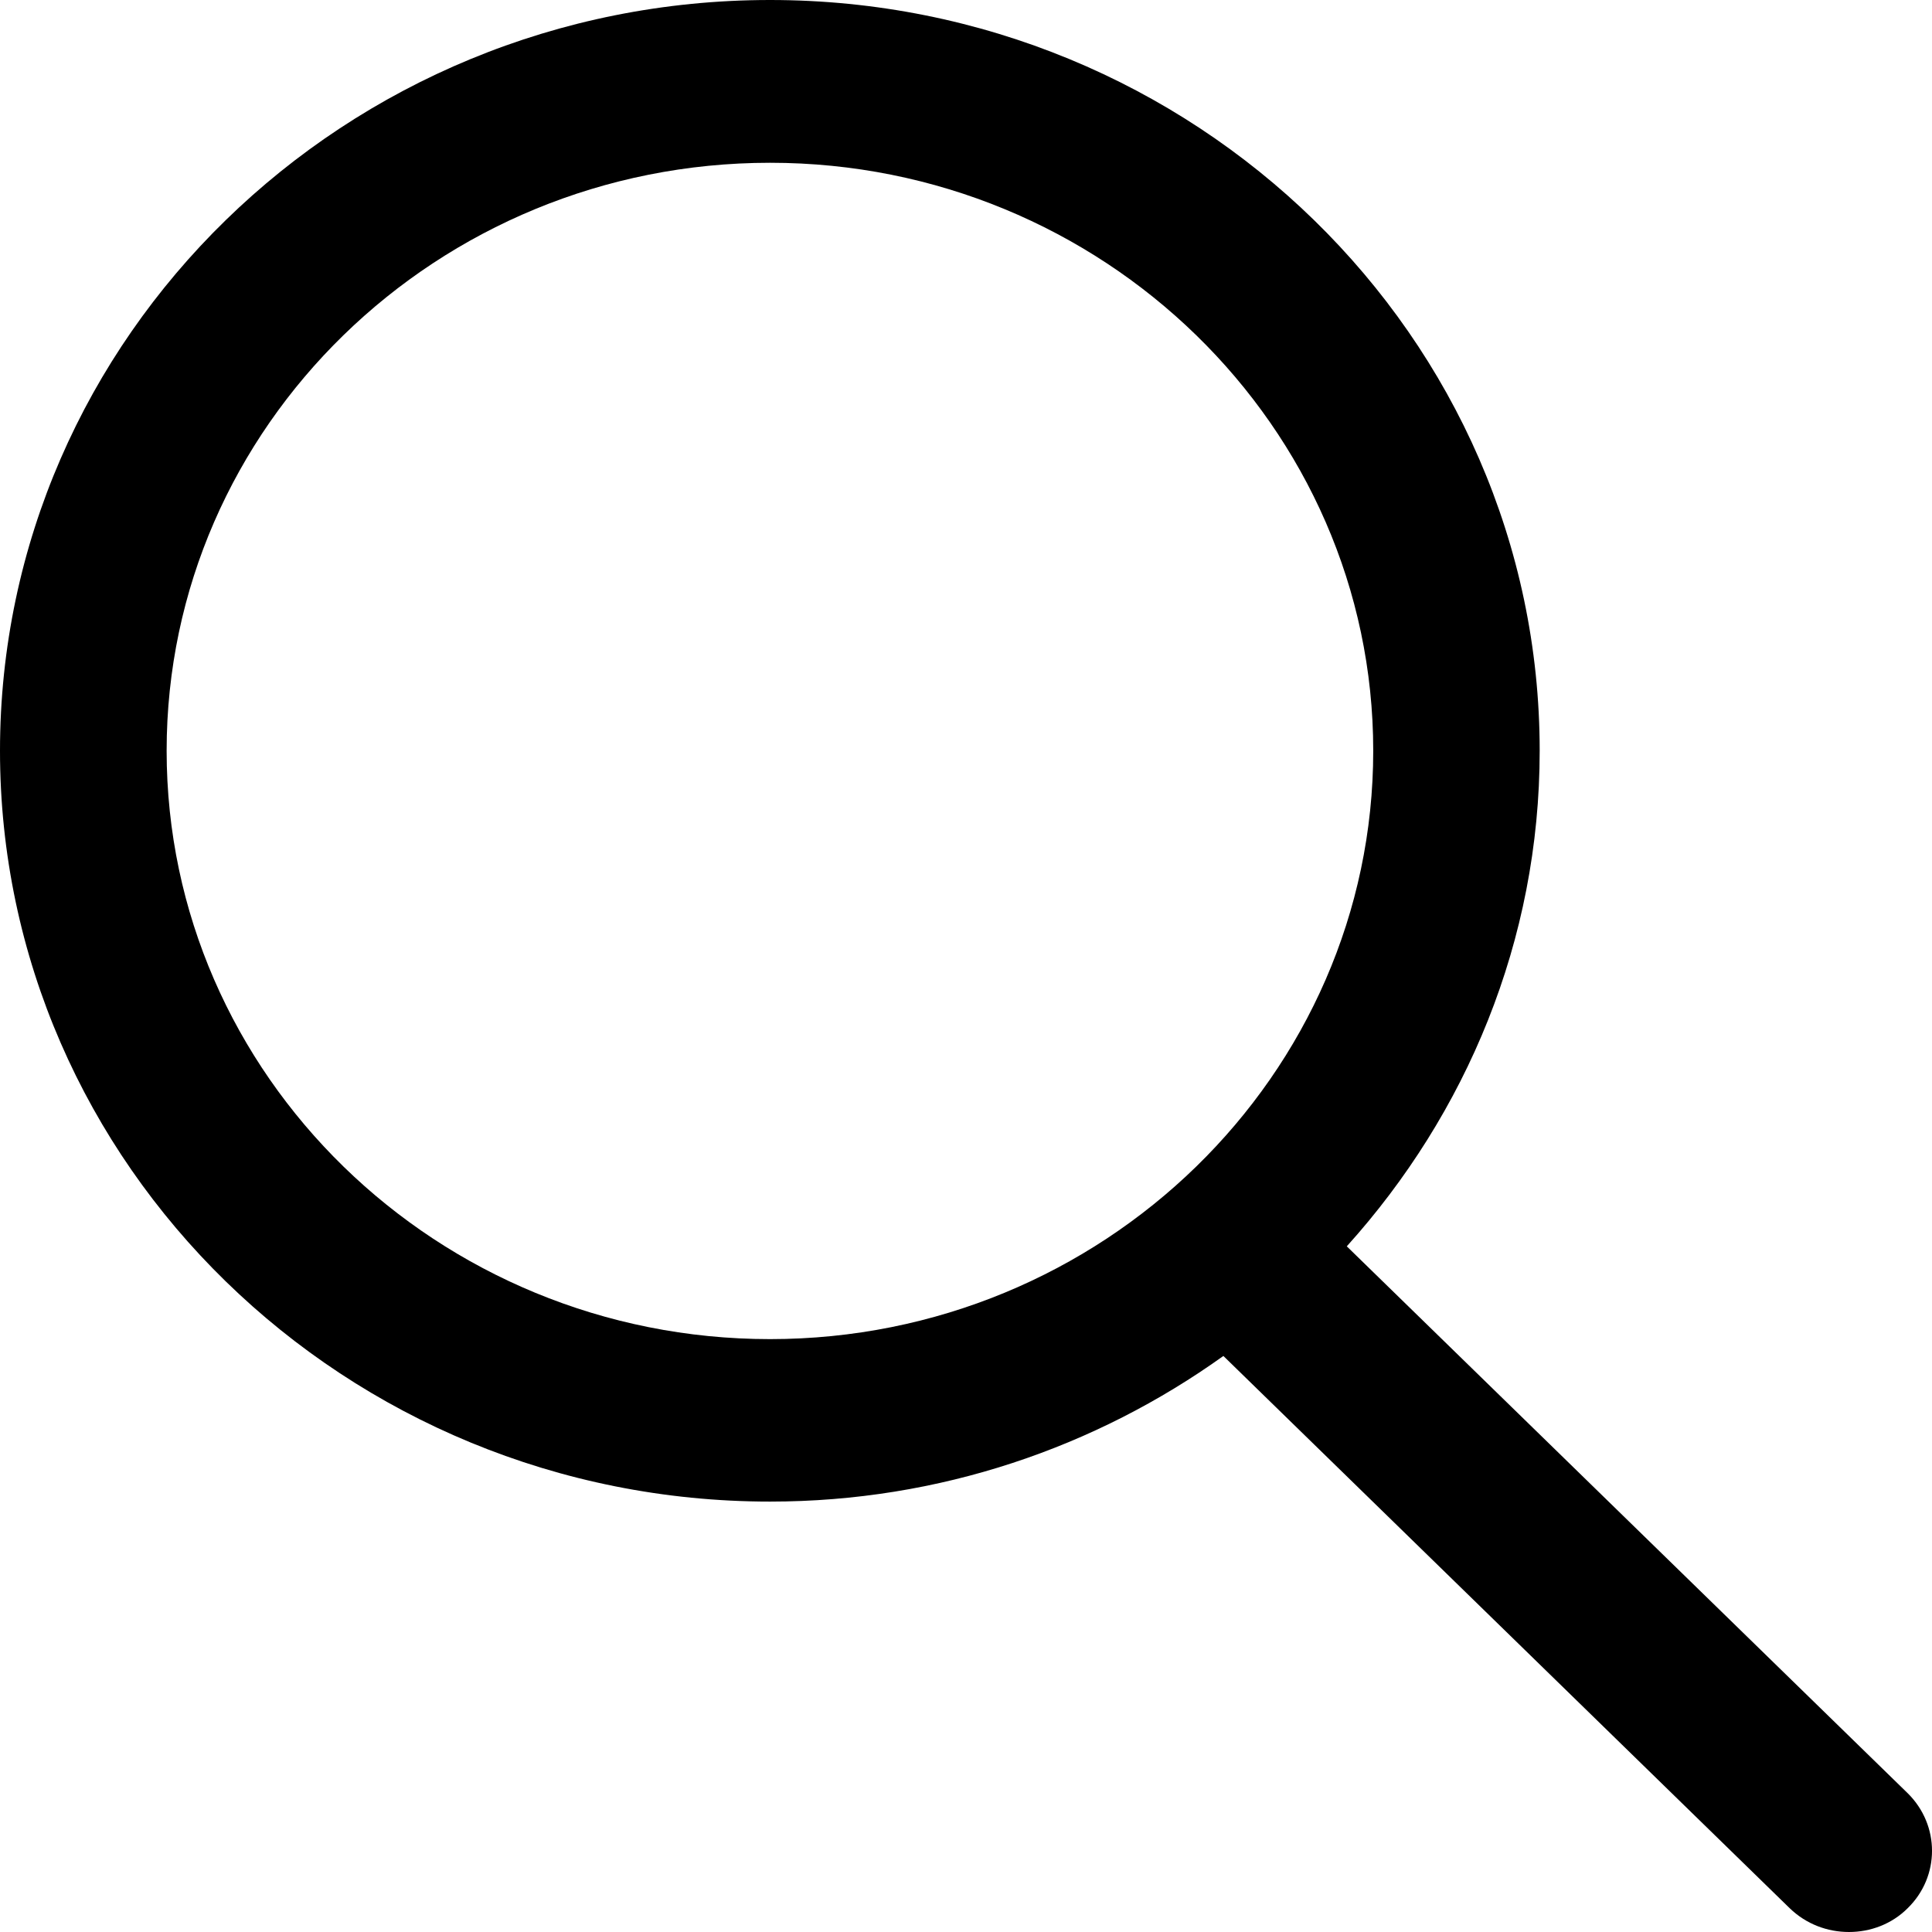
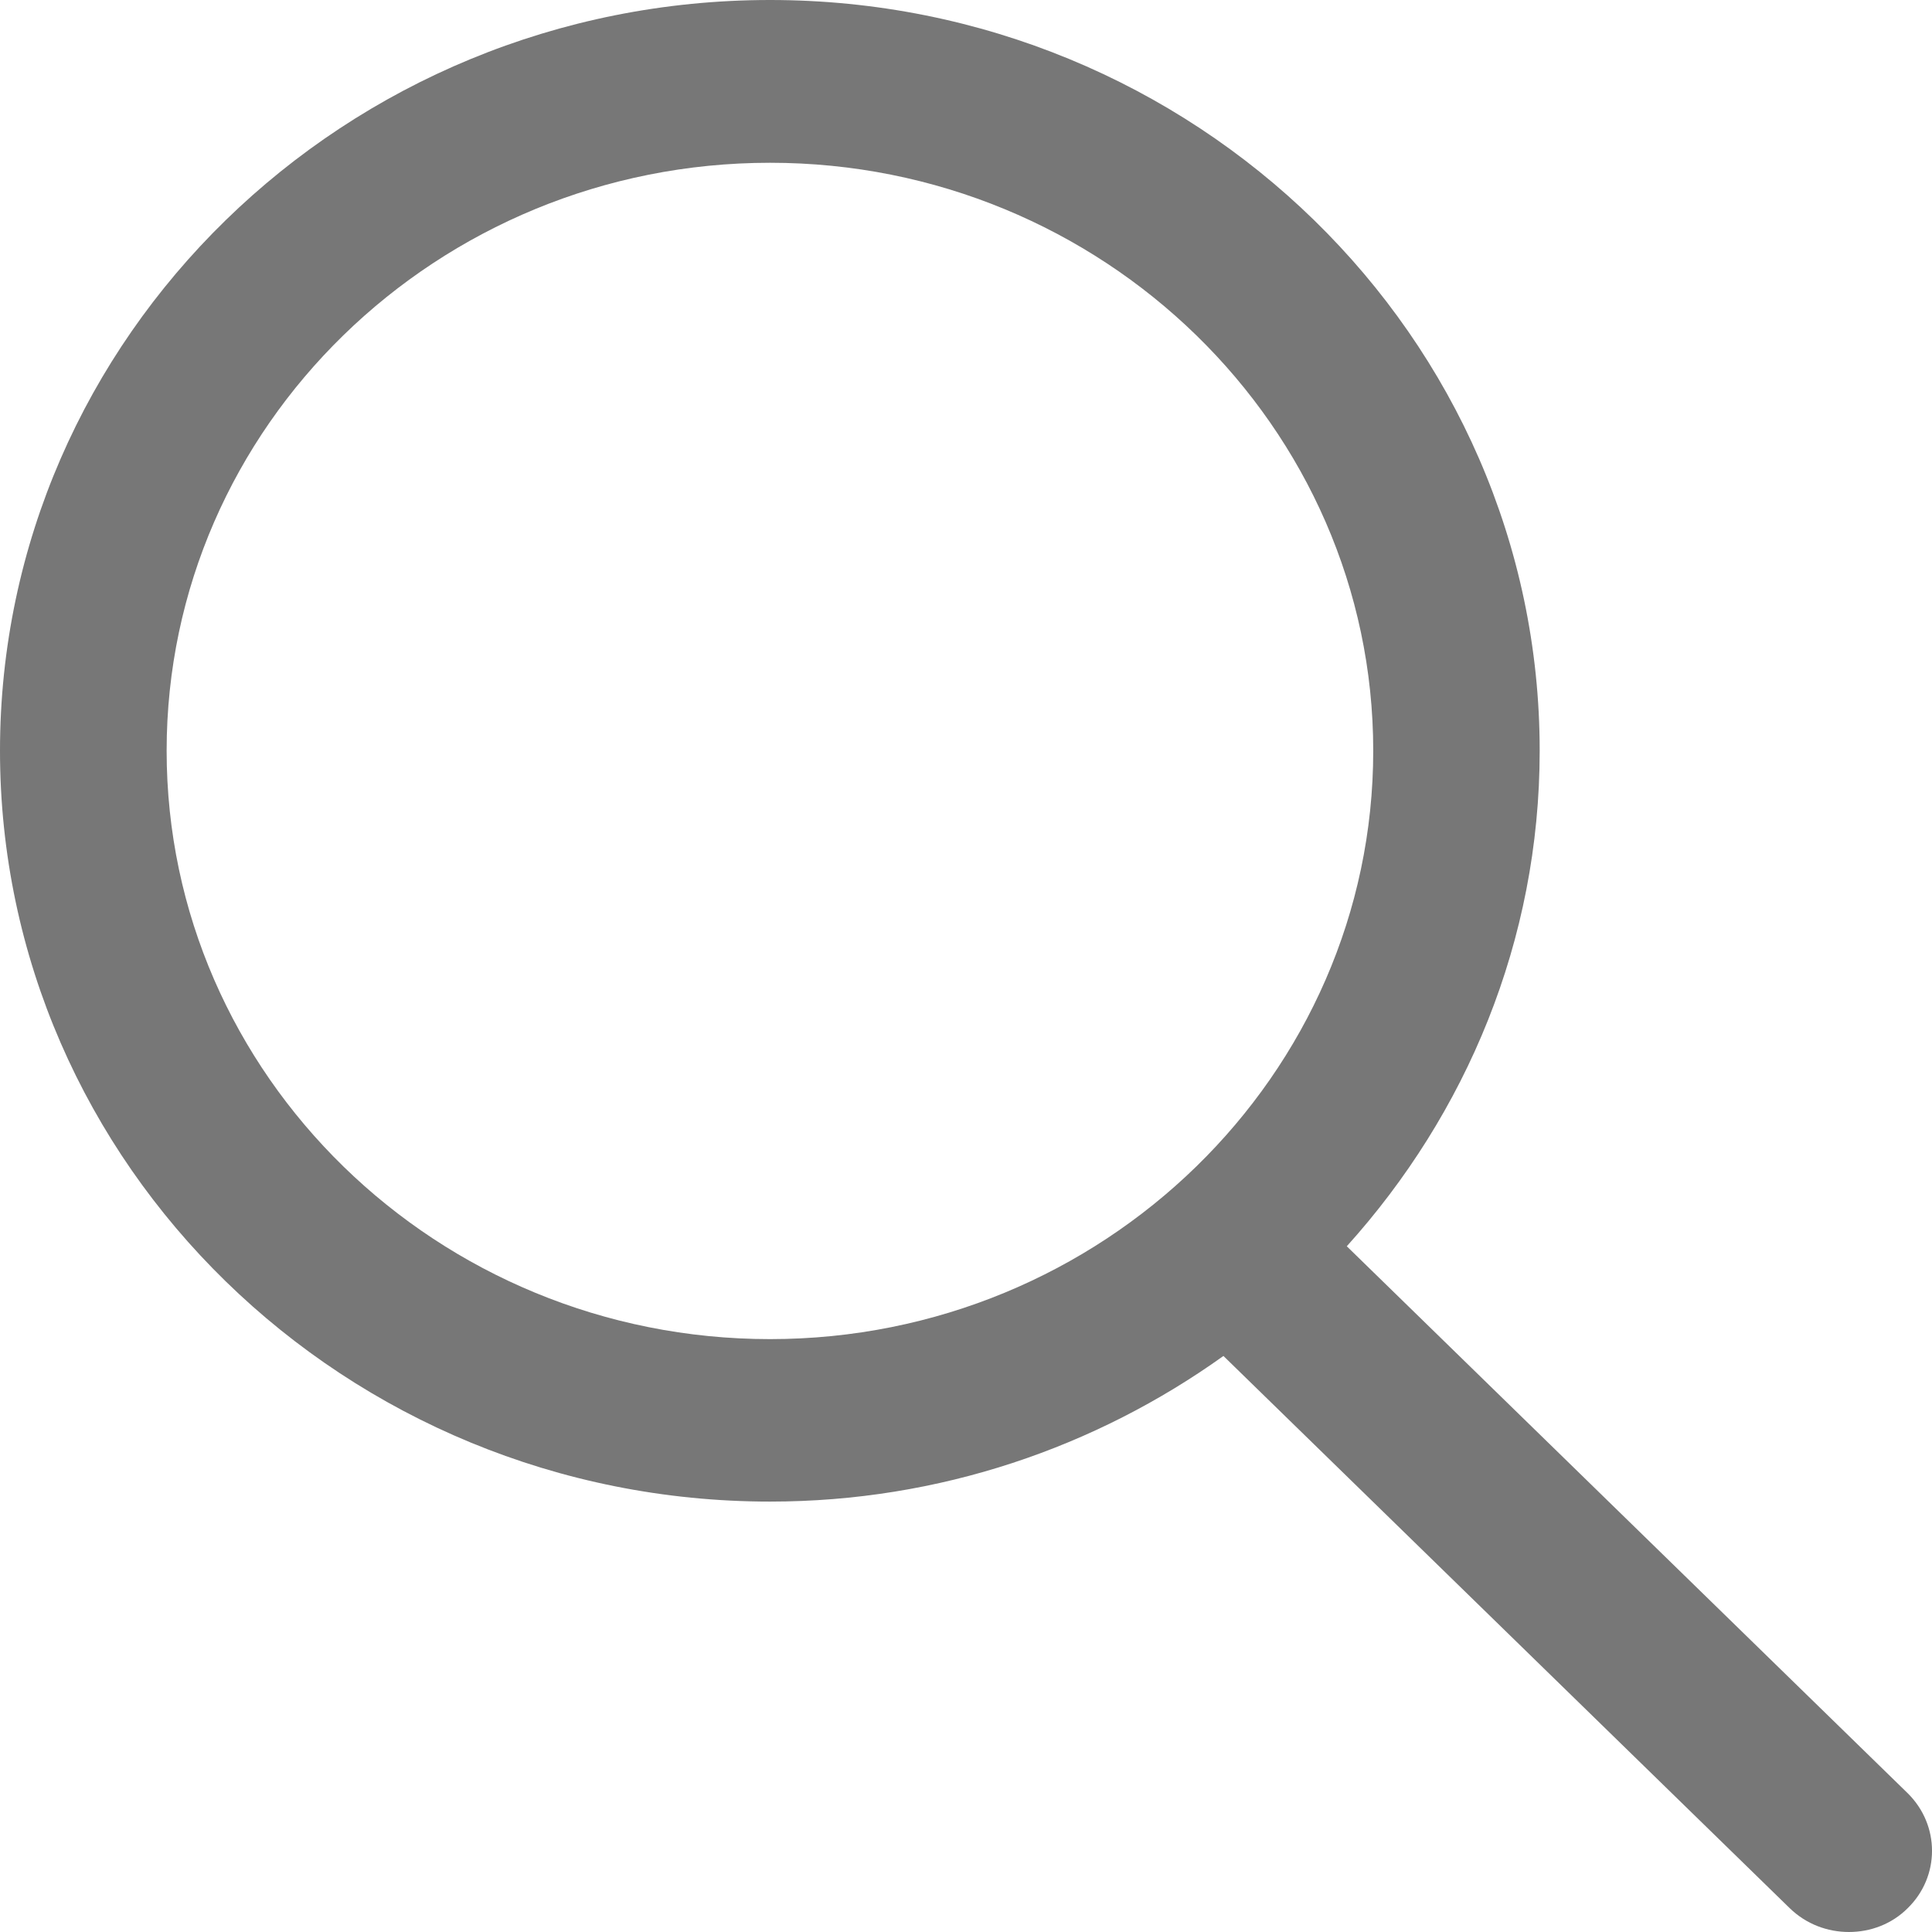
- <svg xmlns="http://www.w3.org/2000/svg" version="1.1" x="0px" y="0px" width="32px" height="32px" viewBox="0 0 32 32" enable-background="new 0 0 32 32" xml:space="preserve">
-   <g id="Layer_1" display="none">
+ <svg xmlns="http://www.w3.org/2000/svg" version="1.1" id="Layer_1" x="0px" y="0px" width="32px" height="32px" viewBox="0 0 32 32" enable-background="new 0 0 32 32" xml:space="preserve">
+   <g id="Layer_1_1_" display="none">
    <g id="Close_Modal_big_HOV" display="inline">
	</g>
    <g id="back__x2F__forward_arrow_HOV" display="inline">
	</g>
  </g>
  <g id="Layer_5">
    <g id="small_grid_ACT">
	</g>
    <g id="Large_grid_ACT">
	</g>
    <g id="Item_detail_ACT">
	</g>
    <g id="Med_grid_ACT">
	</g>
    <g>
-       <path d="M31.596,29.7l-9.289-9.057c1.979-2.195,3.195-5.062,3.195-8.208C25.502,5.578,19.786,0,12.755,0C5.719,0,0,5.578,0,12.435    c0,6.856,5.719,12.436,12.755,12.436c2.81,0,5.398-0.902,7.508-2.412l9.38,9.147C29.916,31.87,30.268,32,30.625,32    c0.354,0,0.708-0.13,0.971-0.393C32.135,31.082,32.135,30.23,31.596,29.7z M12.755,22.18c-5.515,0-9.995-4.373-9.995-9.745    c0-5.37,4.479-9.739,9.995-9.739c5.502,0,9.99,4.37,9.99,9.739C22.745,17.807,18.257,22.18,12.755,22.18z" />
+       <path fill="#777777" d="M31.596,29.7l-9.289-9.058c1.979-2.194,3.195-5.062,3.195-8.208C25.502,5.578,19.786,0,12.755,0    C5.719,0,0,5.578,0,12.435c0,6.856,5.719,12.436,12.755,12.436c2.81,0,5.397-0.902,7.509-2.412l9.379,9.146    C29.916,31.87,30.268,32,30.625,32c0.354,0,0.708-0.13,0.971-0.393C32.135,31.082,32.135,30.23,31.596,29.7z M12.755,22.18    c-5.515,0-9.995-4.373-9.995-9.745c0-5.37,4.479-9.739,9.995-9.739c5.502,0,9.99,4.37,9.99,9.739    C22.745,17.807,18.257,22.18,12.755,22.18z" />
    </g>
  </g>
  <g id="nyt_x5F_exporter_x5F_info" display="none">
</g>
</svg>
